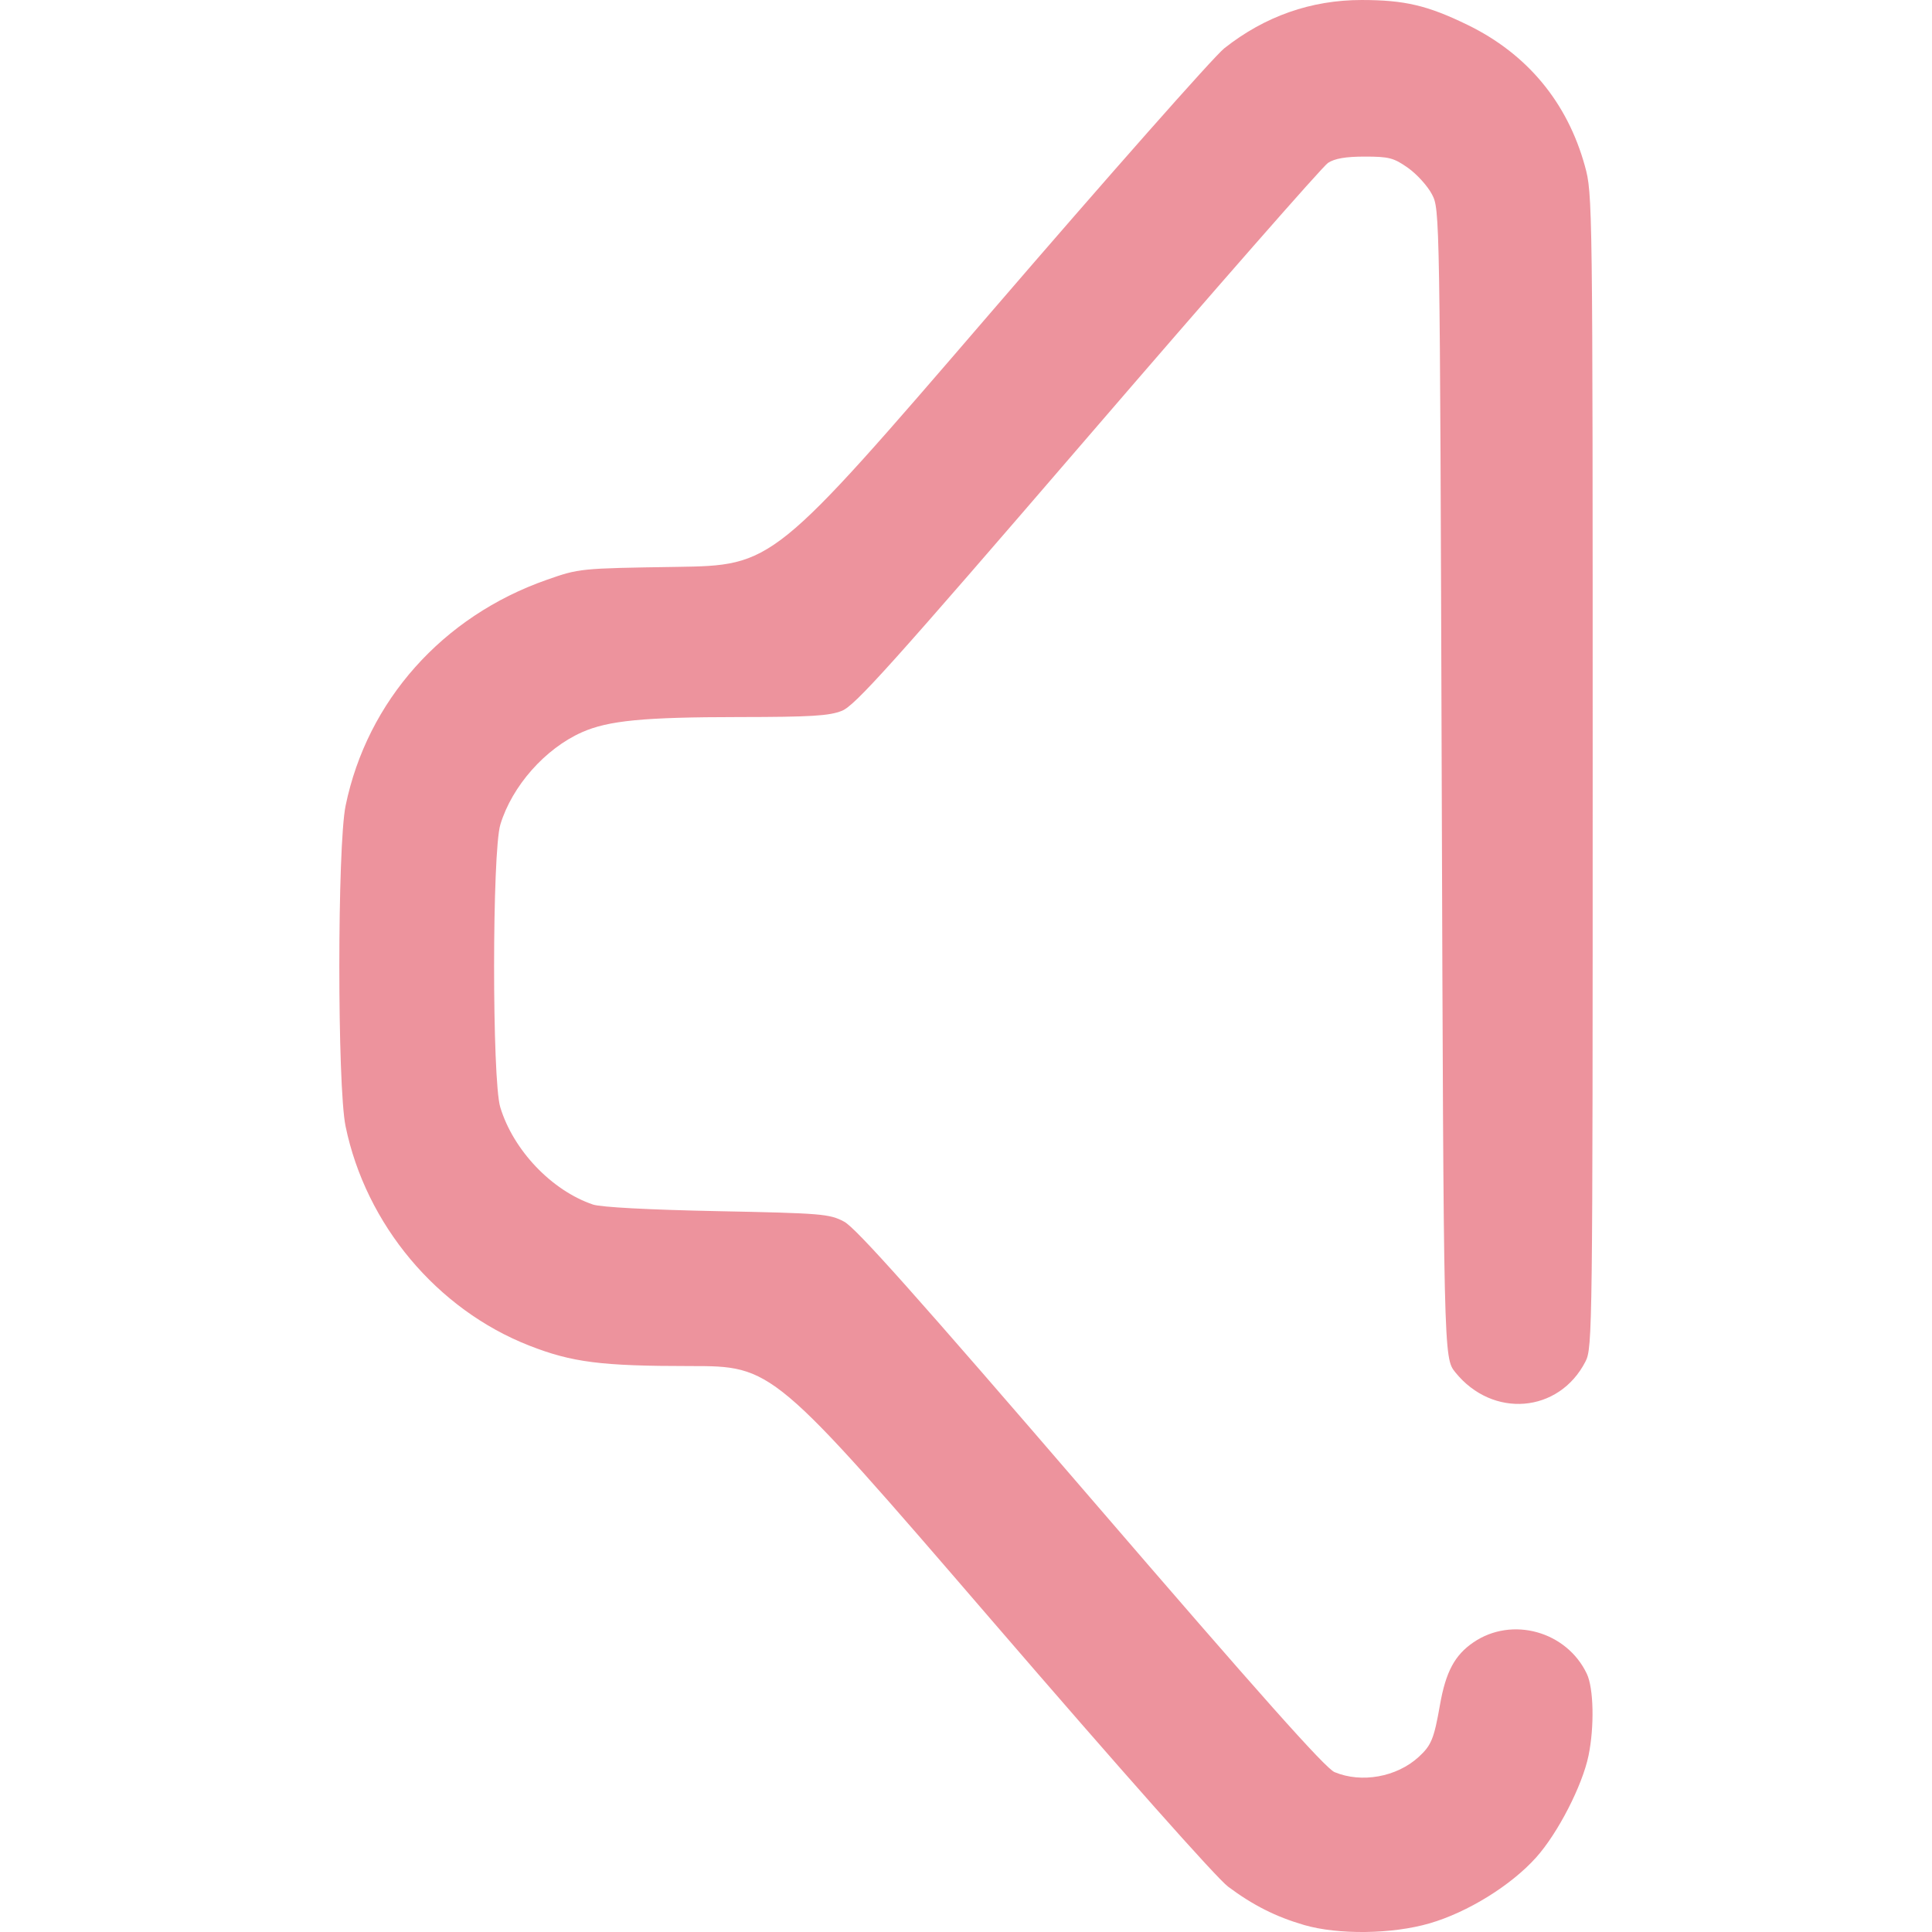
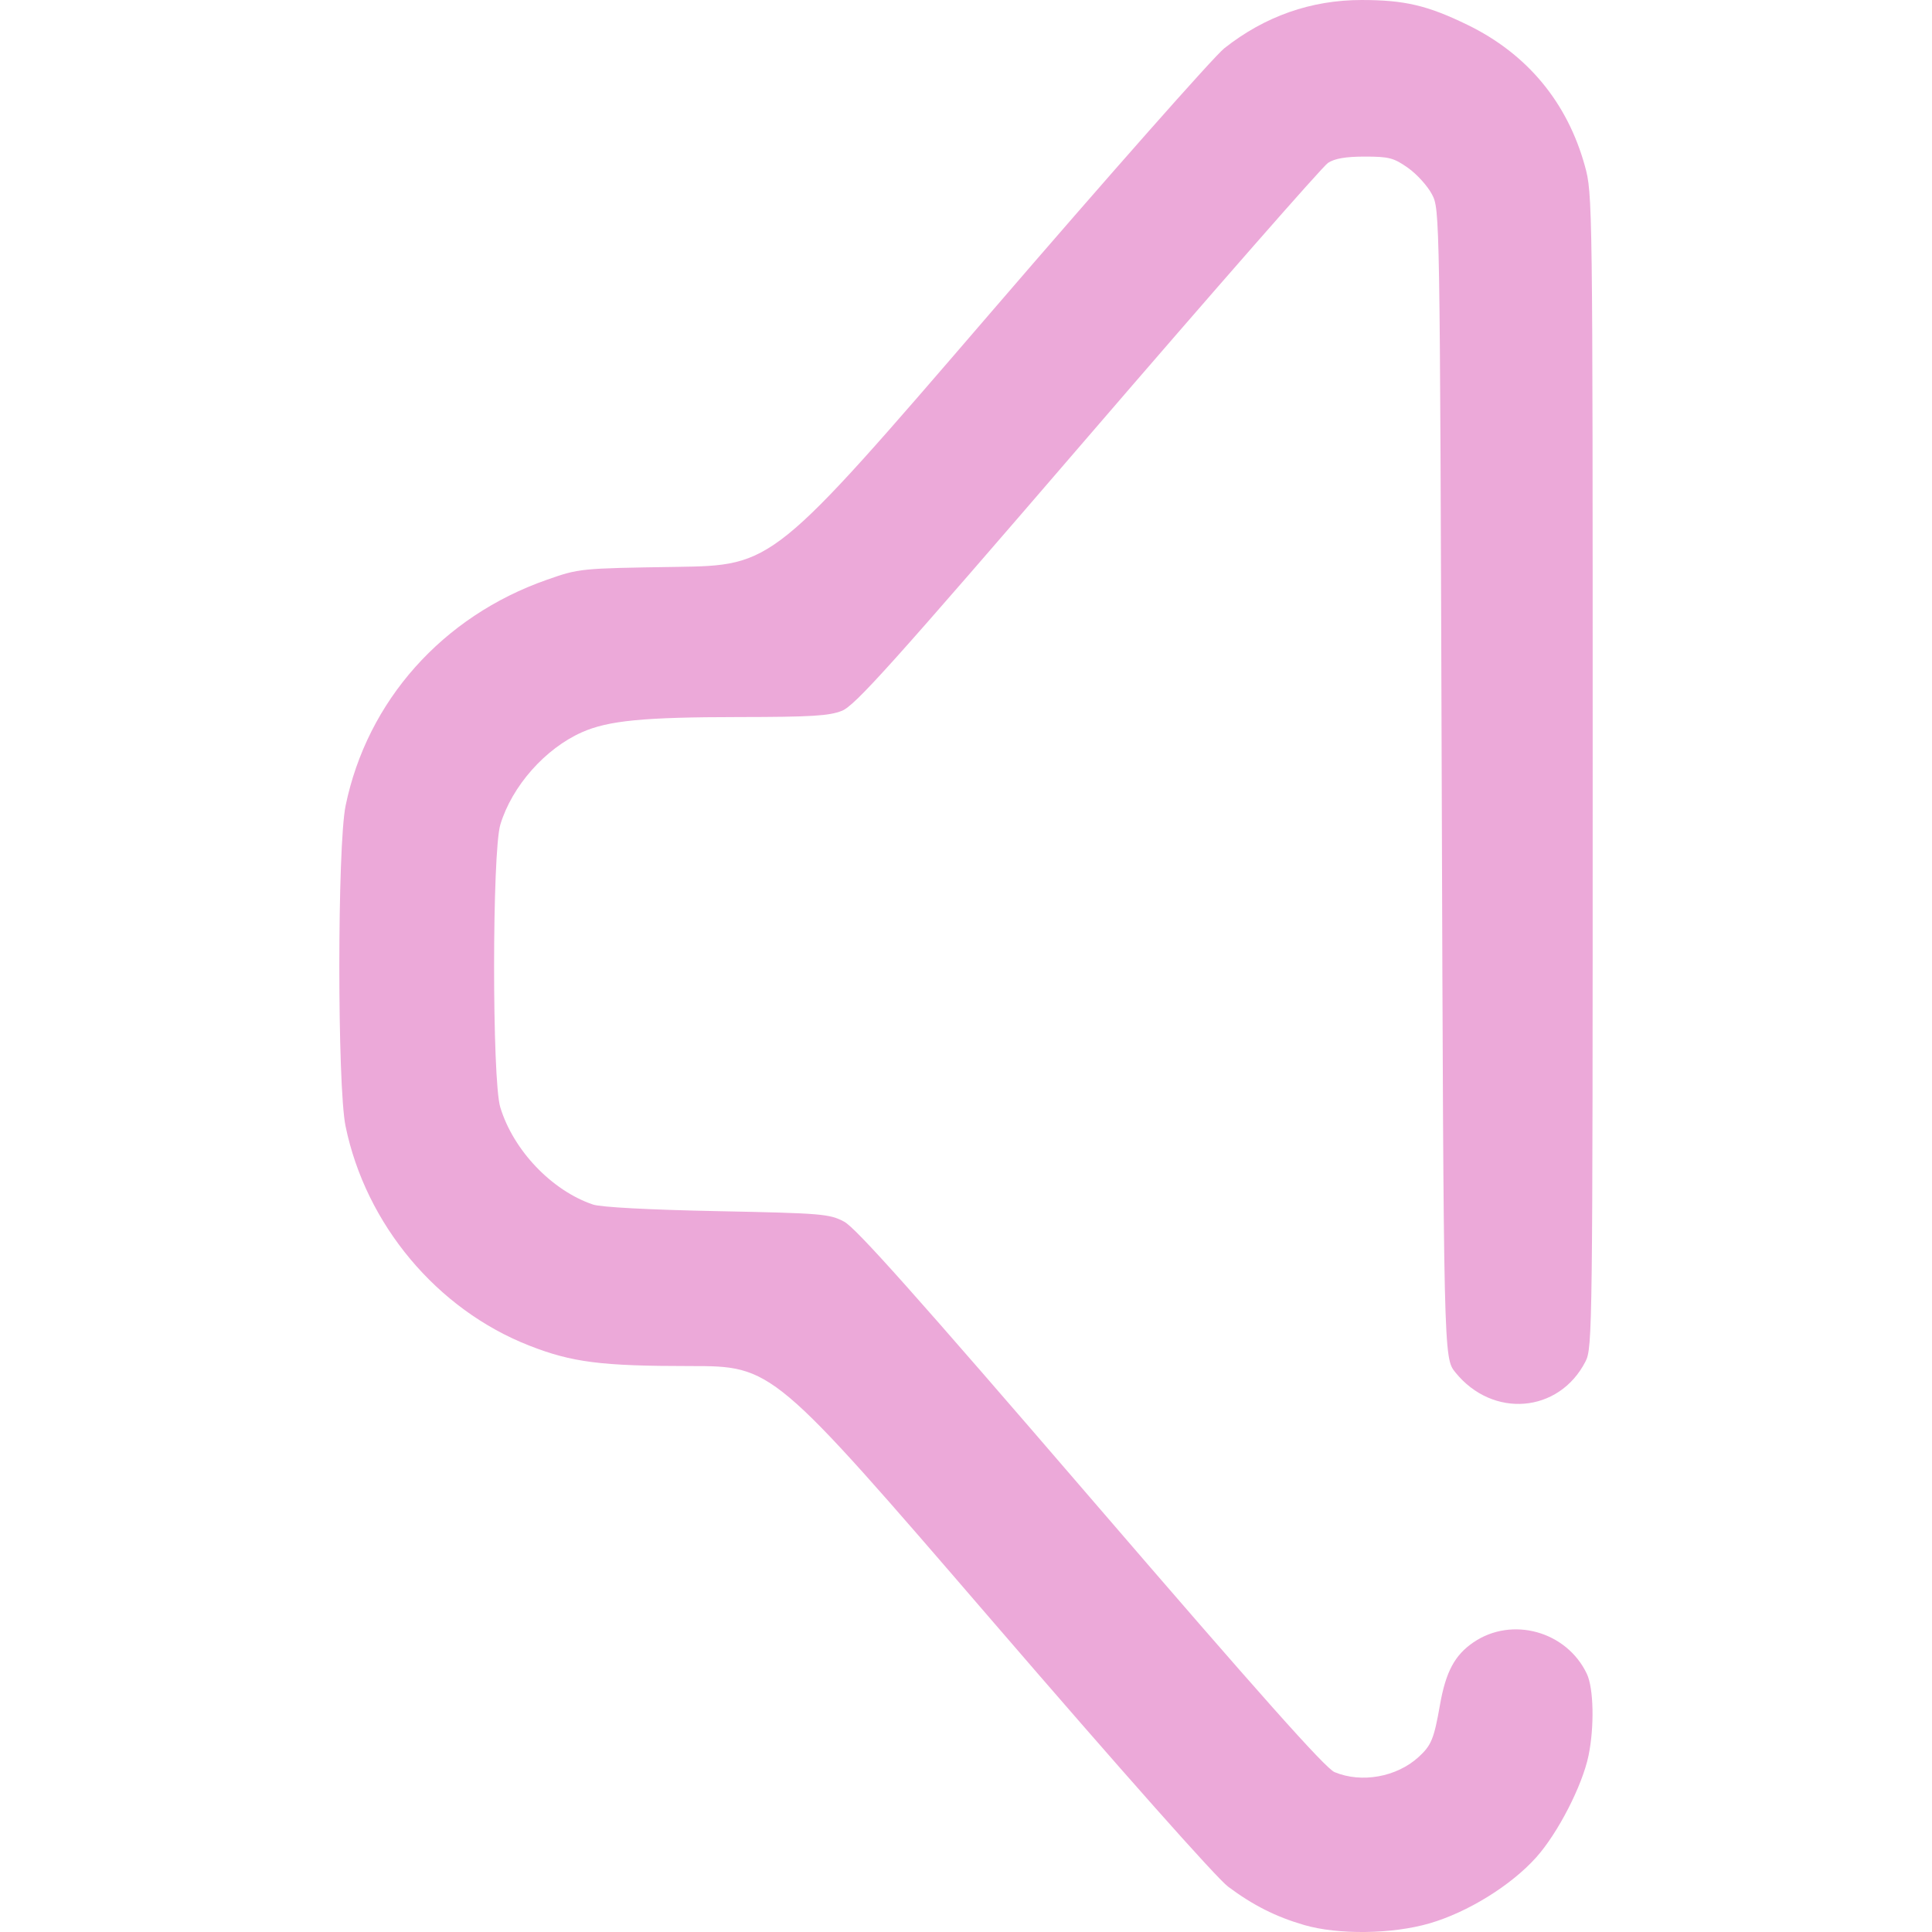
<svg xmlns="http://www.w3.org/2000/svg" xmlns:xlink="http://www.w3.org/1999/xlink" width="512" height="512" viewBox="0 0 135.467 135.467" version="1.1" id="svg1" xml:space="preserve">
  <defs id="defs1">
    <linearGradient id="linearGradient4">
-       <stop style="stop-color:#ed939d;stop-opacity:1;" offset="0" id="stop4" />
-       <stop style="stop-color:#ed939d;stop-opacity:1" offset="1" id="stop5" />
+       <stop style="stop-color:#eca9d9;stop-opacity:1;" offset="0" id="stop4" />
+       <stop style="stop-color:#eca9d9;stop-opacity:1" offset="1" id="stop5" />
    </linearGradient>
    <linearGradient xlink:href="#linearGradient4" id="linearGradient5" x1="33.295" y1="187.422" x2="108.519" y2="187.422" gradientUnits="userSpaceOnUse" gradientTransform="translate(12.46154,-68.79808)" />
  </defs>
  <g id="layer1" transform="matrix(0.9375449,0,0,0.9375449,-19.07431,-47.32768)">
    <path style="fill:url(#linearGradient5);fill-opacity:1" d="m 117.868,194.445 c -2.107,-0.614 -3.813,-1.474 -5.672,-2.861 -0.866,-0.646 -7.93,-8.606 -17.753,-20.006 -16.315,-18.932 -16.315,-18.932 -22.492,-18.932 -6.651,0 -8.825,-0.277 -12.026,-1.531 -6.901,-2.704 -12.217,-9.053 -13.735,-16.4 -0.625,-3.024 -0.622,-20.959 0.004,-23.988 1.617,-7.831 7.243,-14.148 15.032,-16.879 2.446,-0.858 2.479,-0.861 9.695,-0.971 7.24,-0.11 7.24,-0.11 23.408,-18.89 8.892,-10.329 16.804,-19.282 17.581,-19.897 3.027,-2.392 6.486,-3.609 10.264,-3.609 3.215,0 4.93,0.402 7.922,1.858 4.455,2.167 7.463,5.783 8.78,10.555 0.577,2.09 0.583,2.534 0.583,45.237 0,41.836 -0.016,43.158 -0.537,44.173 -1.982,3.865 -6.944,4.277 -9.737,0.809 -0.873,-1.084 -0.873,-1.084 -1.015,-44.027 -0.141,-42.868 -0.142,-42.944 -0.731,-44.071 -0.324,-0.621 -1.129,-1.51 -1.788,-1.976 -1.064,-0.752 -1.427,-0.847 -3.233,-0.847 -1.427,0 -2.25,0.141 -2.755,0.472 -0.396,0.26 -8.477,9.481 -17.958,20.493 -14.671,17.04 -17.409,20.089 -18.393,20.483 -0.953,0.381 -2.305,0.463 -7.712,0.468 -7.12,0.006 -9.751,0.26 -11.724,1.133 -2.755,1.219 -5.237,4.024 -6.11,6.905 -0.62,2.046 -0.626,19.103 -0.007,21.143 0.977,3.22 3.847,6.232 6.934,7.277 0.591,0.2 4.186,0.391 9.29,0.494 7.85,0.158 8.392,0.203 9.493,0.786 0.882,0.467 5.389,5.522 18.451,20.696 12.657,14.703 17.536,20.183 18.226,20.472 2.013,0.841 4.639,0.372 6.278,-1.121 0.961,-0.876 1.159,-1.355 1.606,-3.902 0.436,-2.479 1.104,-3.728 2.505,-4.683 2.882,-1.965 6.97,-0.829 8.481,2.356 0.511,1.076 0.57,3.95 0.127,6.108 -0.462,2.247 -2.293,5.81 -3.916,7.62 -1.885,2.103 -5.129,4.109 -7.984,4.936 -2.805,0.812 -6.826,0.863 -9.383,0.118 z" id="path3" />
  </g>
</svg>
